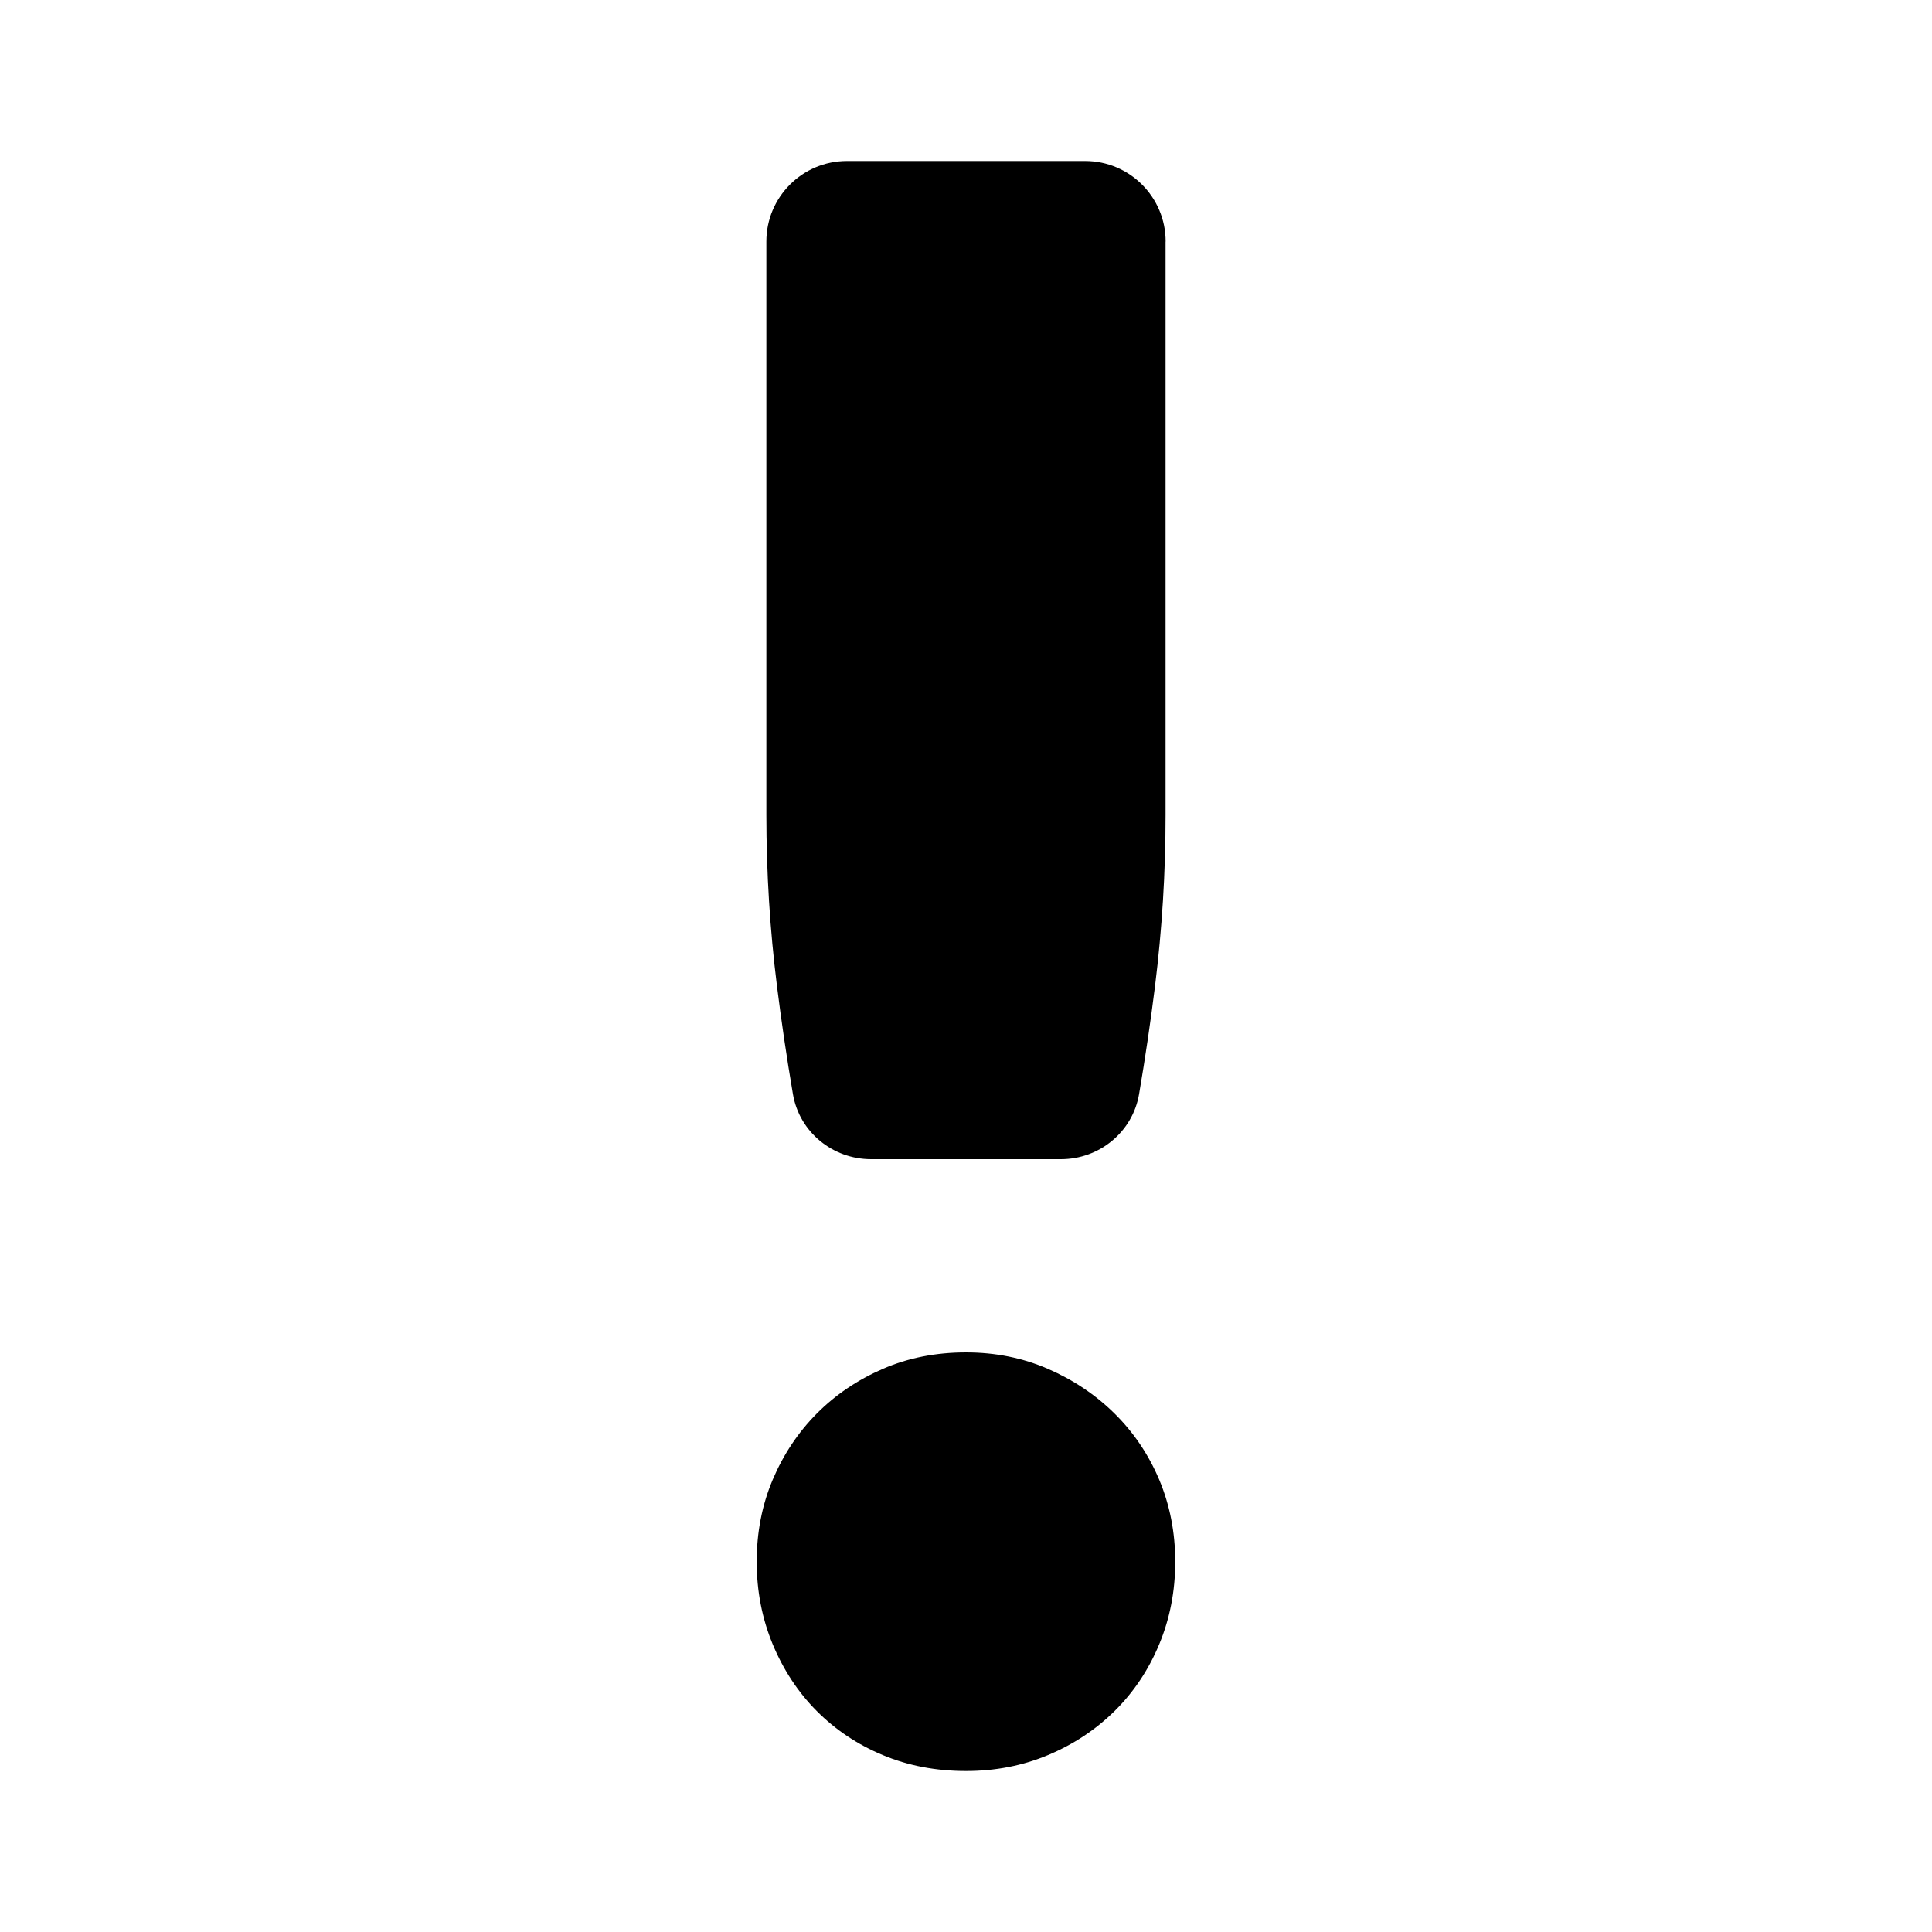
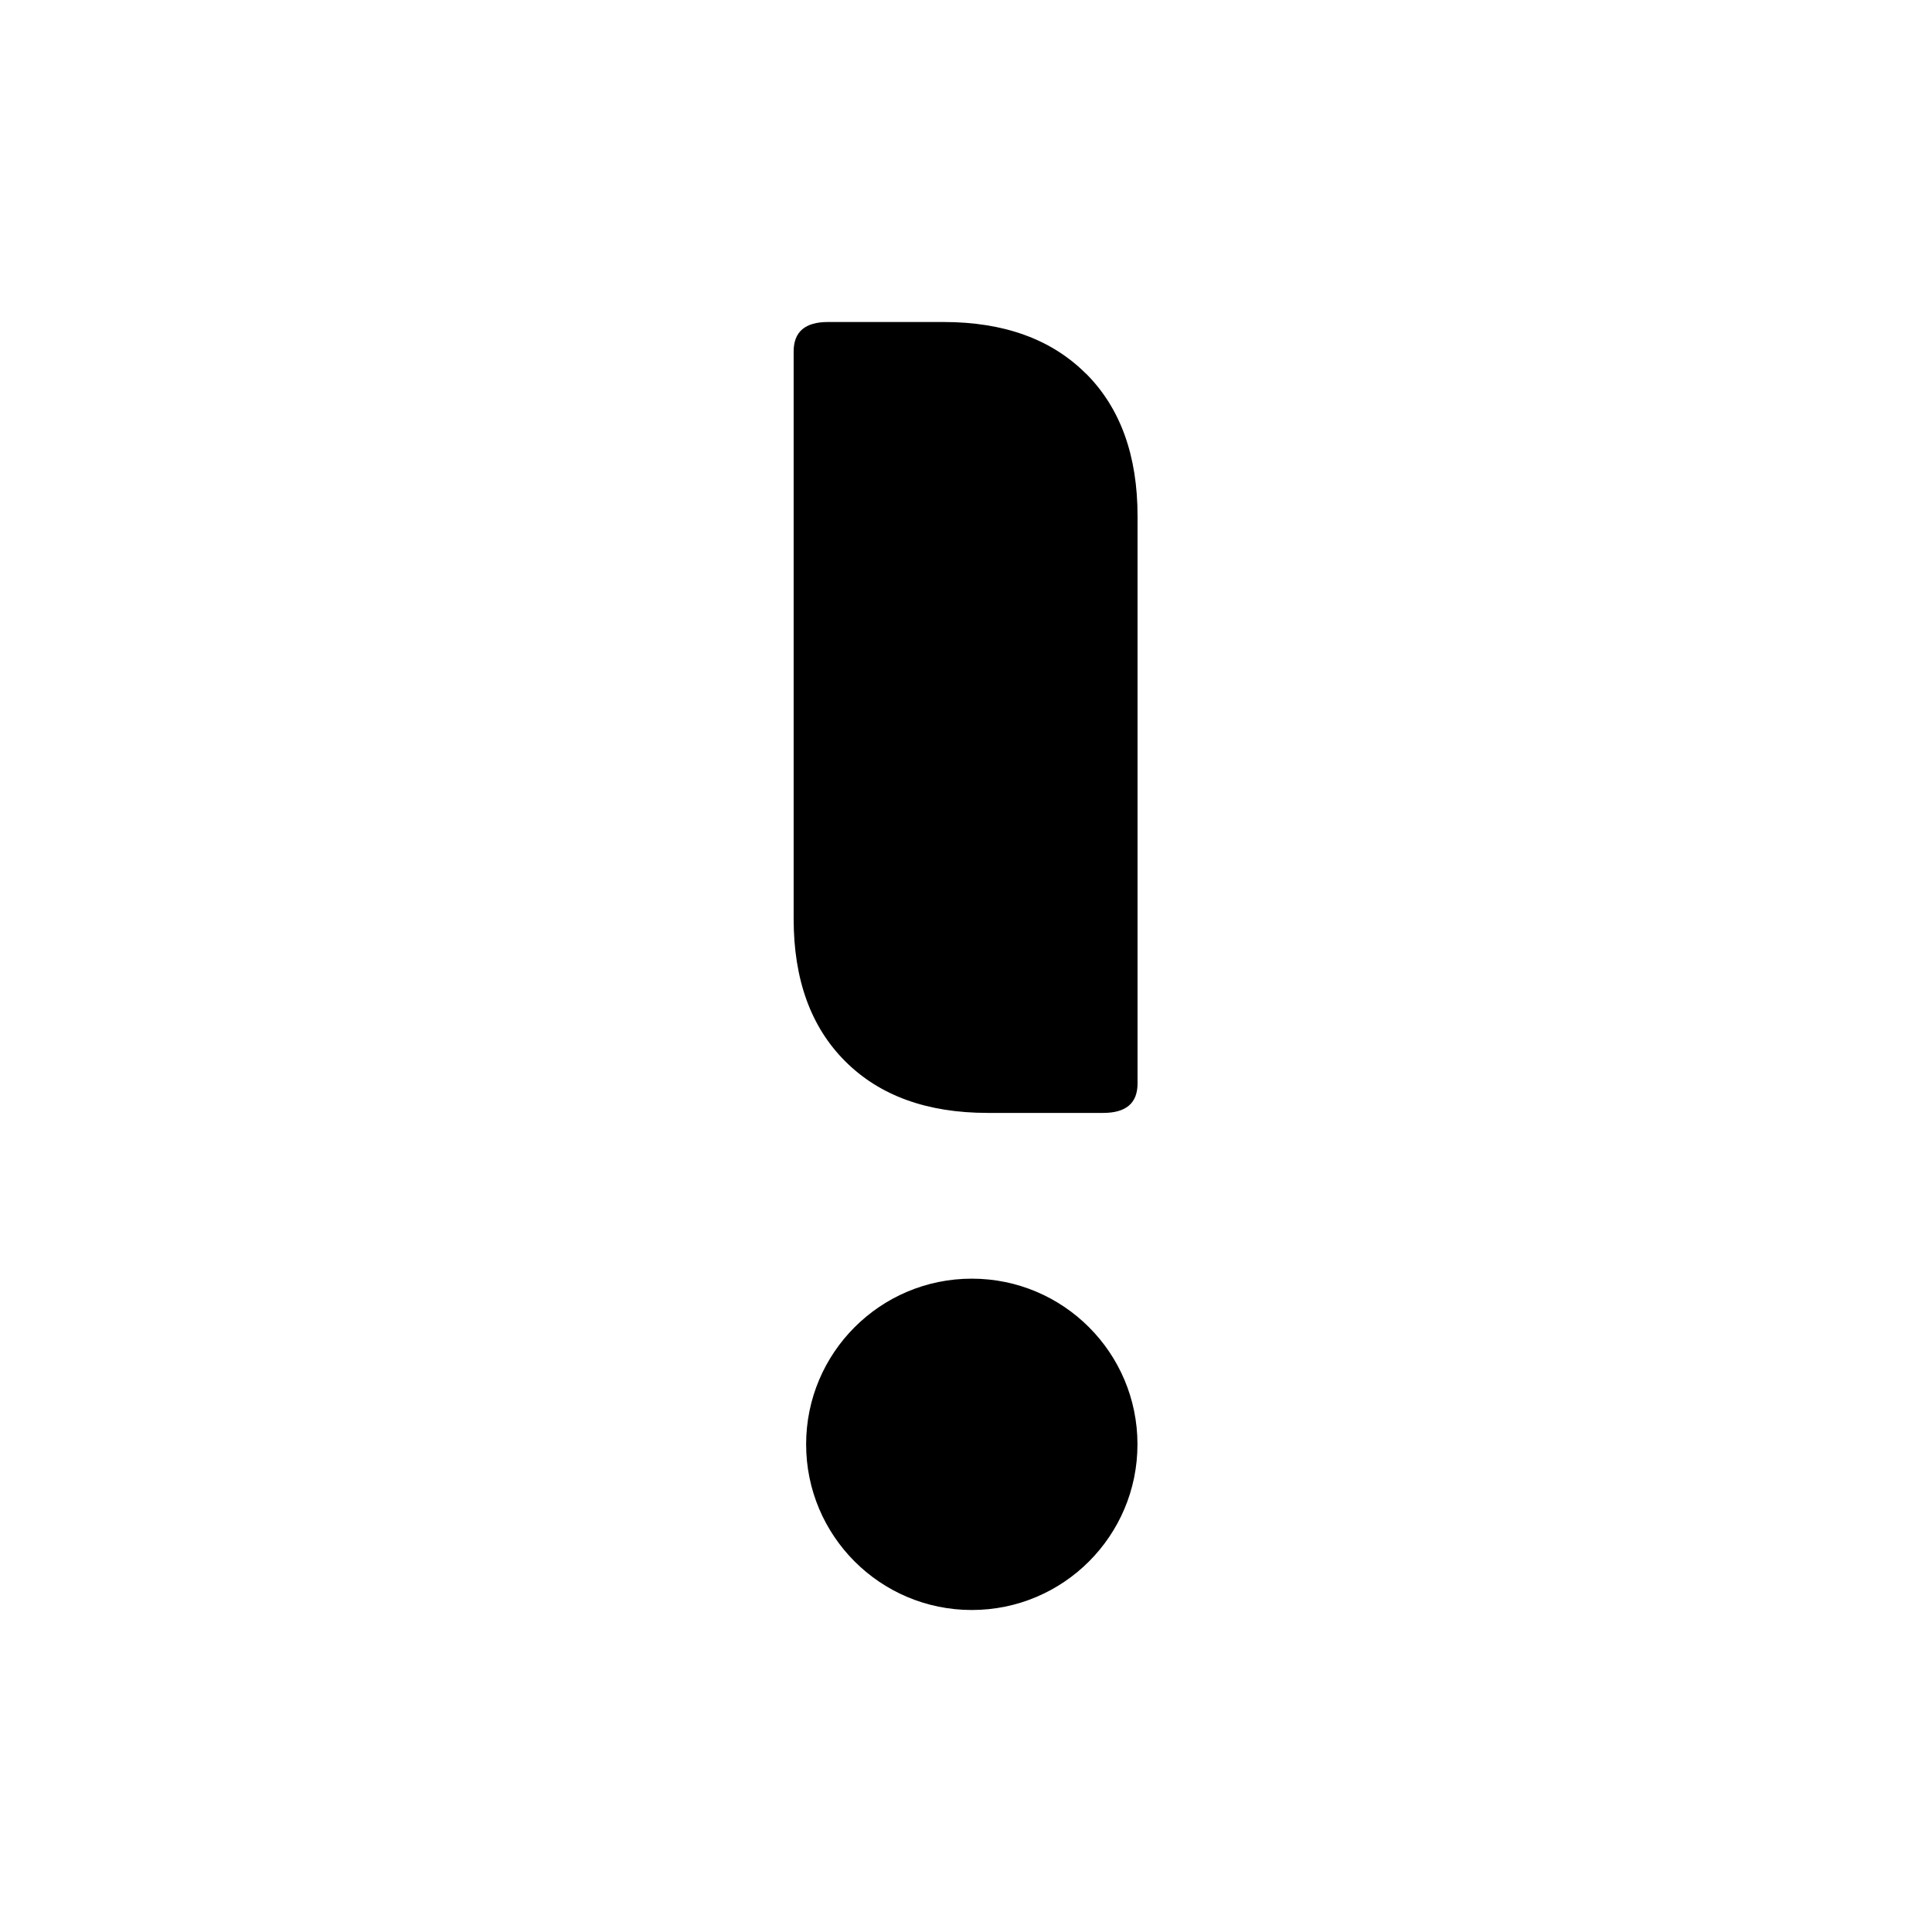
<svg xmlns="http://www.w3.org/2000/svg" viewBox="0 0 24 24" fill="none">
-   <path fill-rule="evenodd" clip-rule="evenodd" d="M14.48 3c0-.552-.448-1-1-1h-2.96c-.552 0-1 .448-1 1v7.123c0 .715.044 1.424.132 2.127.055.442.121.889.198 1.341.08.471.493.809.971.809h2.358c.478 0 .891-.338.971-.809.077-.452.143-.899.198-1.341a17.187 17.187 0 0 0 .131-2.127V3ZM9.599 18.381c-.133.314-.199.654-.199 1.019 0 .365.067.707.199 1.026.133.319.315.596.547.829.232.233.505.416.82.547.315.132.66.198 1.034.198.364 0 .704-.066 1.019-.198.315-.132.591-.314.827-.547.236-.233.421-.509.554-.829.133-.319.199-.661.199-1.026s-.067-.705-.199-1.019c-.133-.314-.318-.588-.554-.821-.236-.233-.512-.418-.827-.555-.315-.137-.655-.205-1.019-.205-.374 0-.719.068-1.034.205-.315.137-.588.322-.82.555-.231.233-.414.507-.547.821Z" fill="currentcolor" />
+   <path fill-rule="evenodd" clip-rule="evenodd" d="M12.072 15.884c-1.137 0-2.058.921-2.058 2.058 0 1.137.921 2.058 2.058 2.058 1.137 0 2.058-.921 2.058-2.058 0-1.137-.921-2.058-2.058-2.058Zm1.417-11.243C13.062 4.214 12.472 4 11.72 4h-1.434c-.285 0-.427.122-.427.366v7.048c0 .753.213 1.343.641 1.77.427.427 1.017.641 1.77.641h1.434c.285 0 .427-.122.427-.366V6.41c0-.753-.214-1.343-.641-1.77Z" fill="currentcolor" />
</svg>
